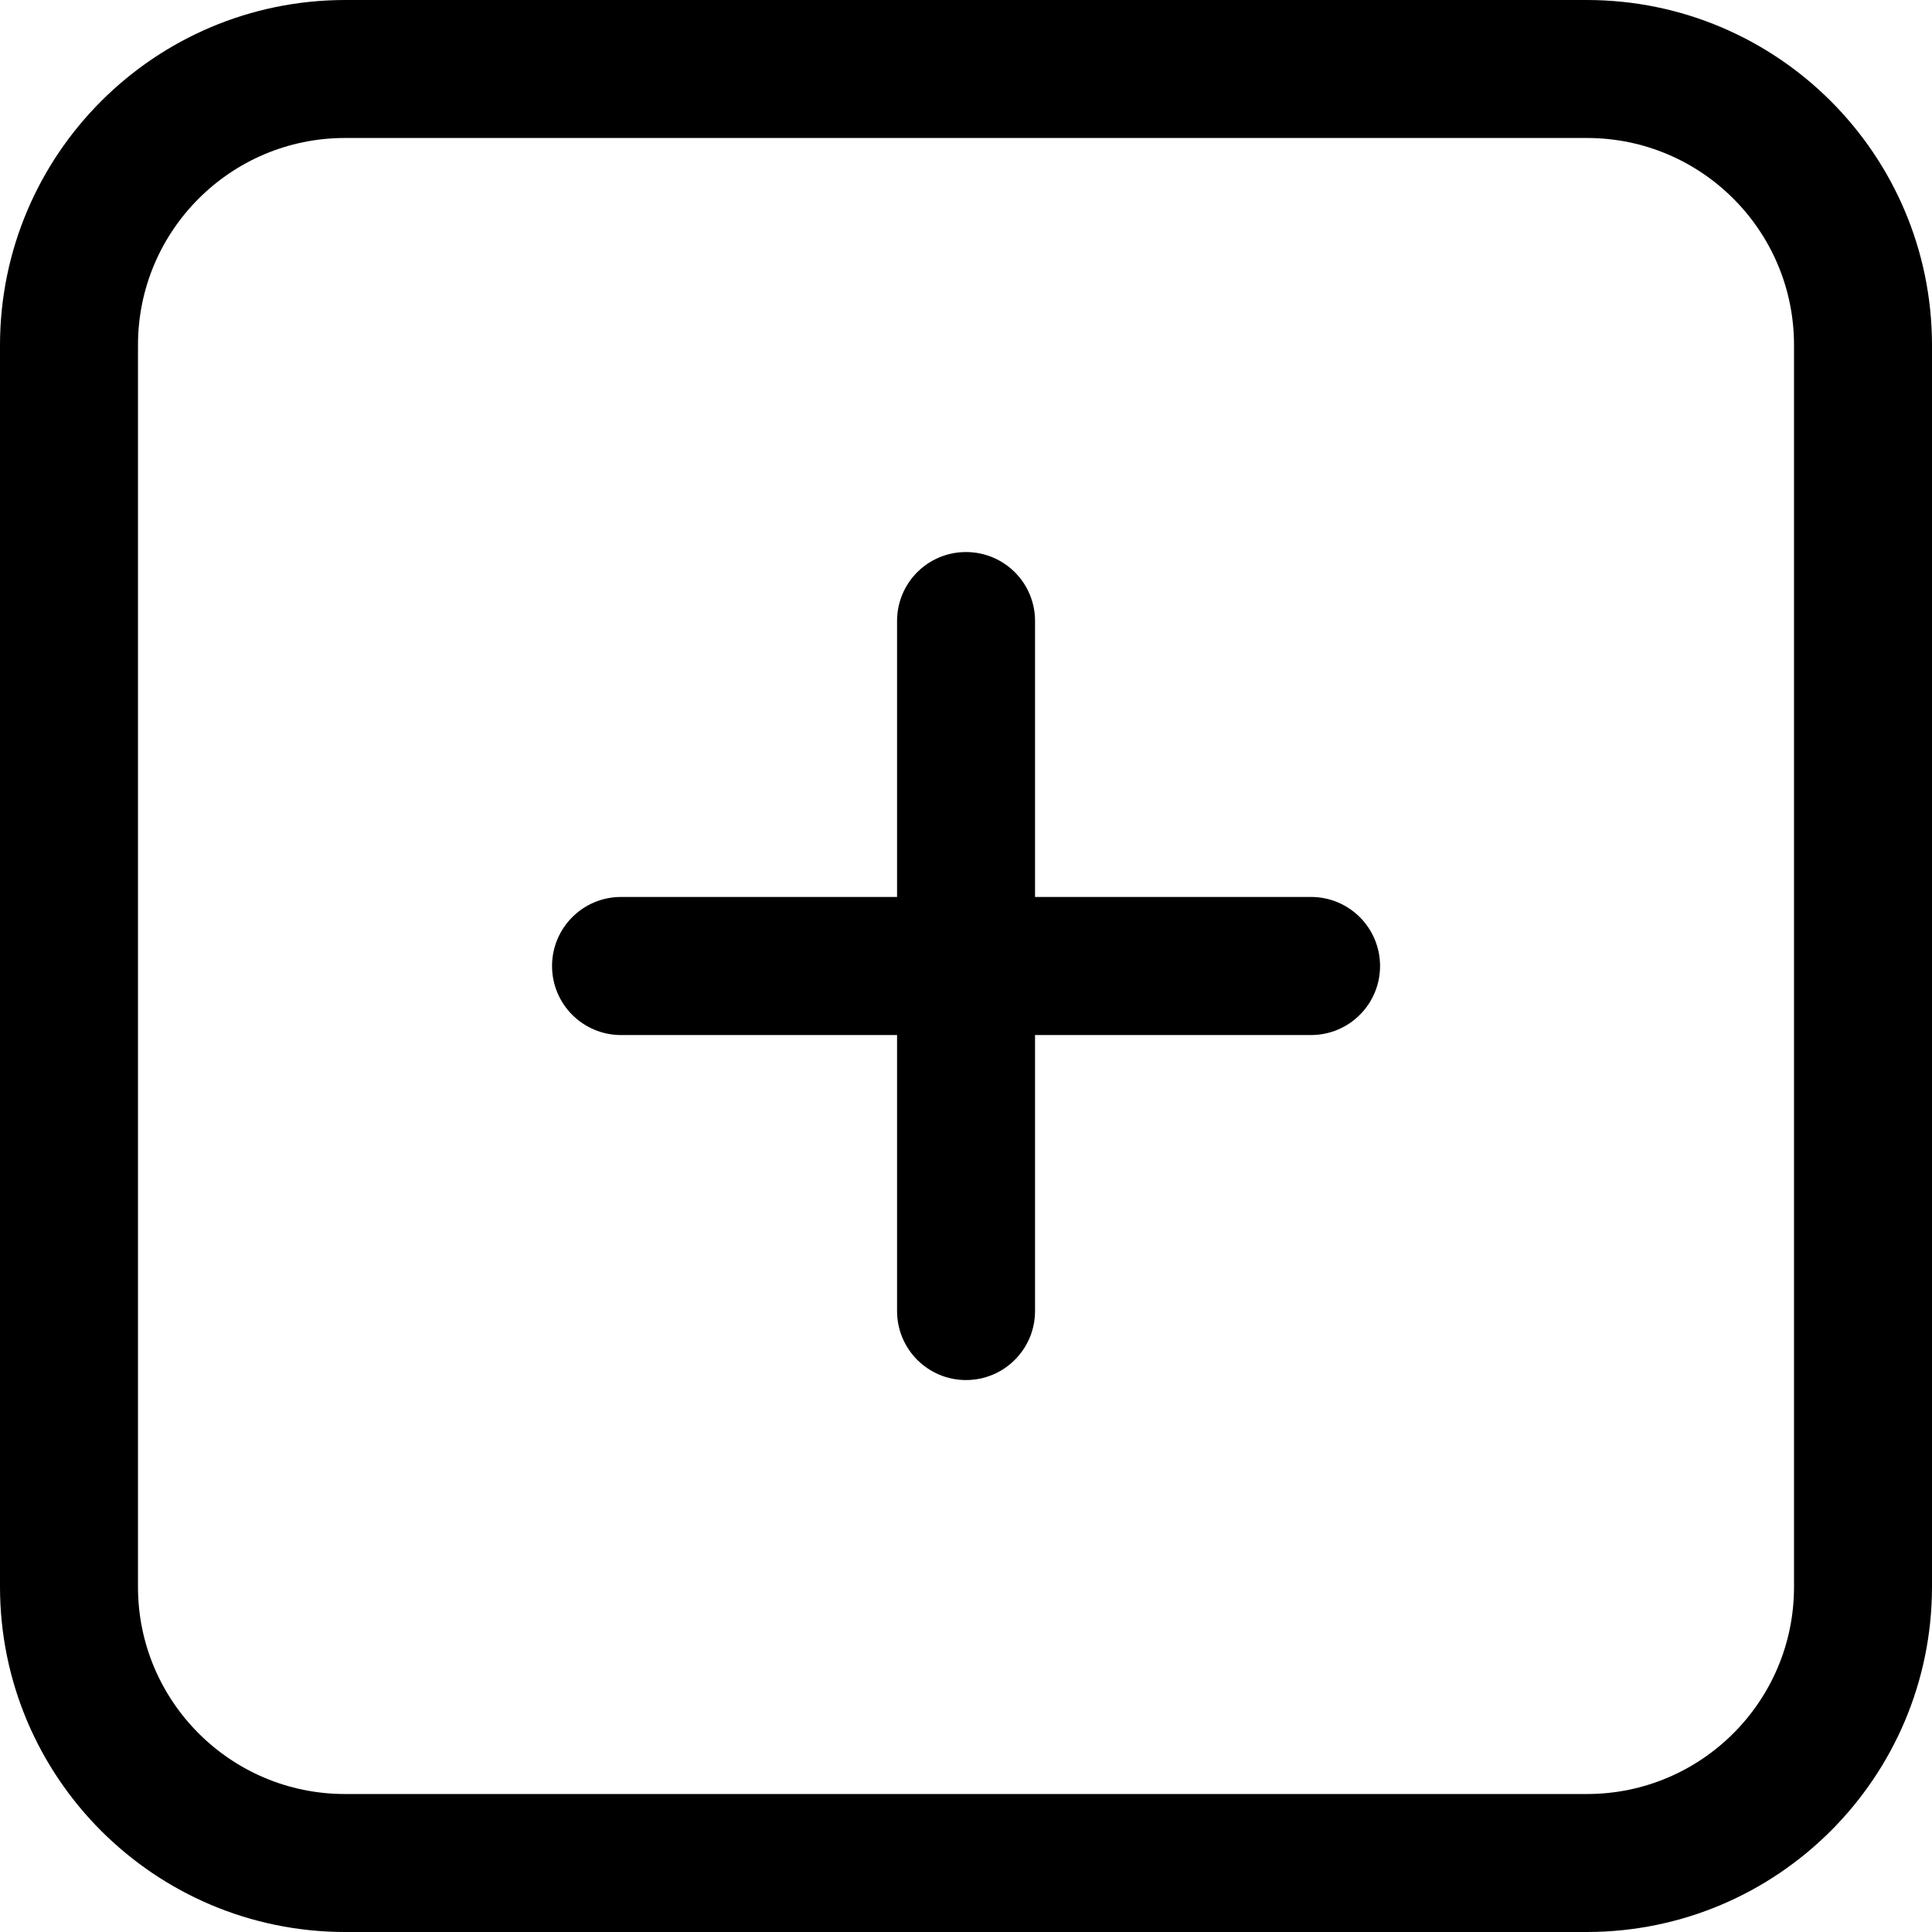
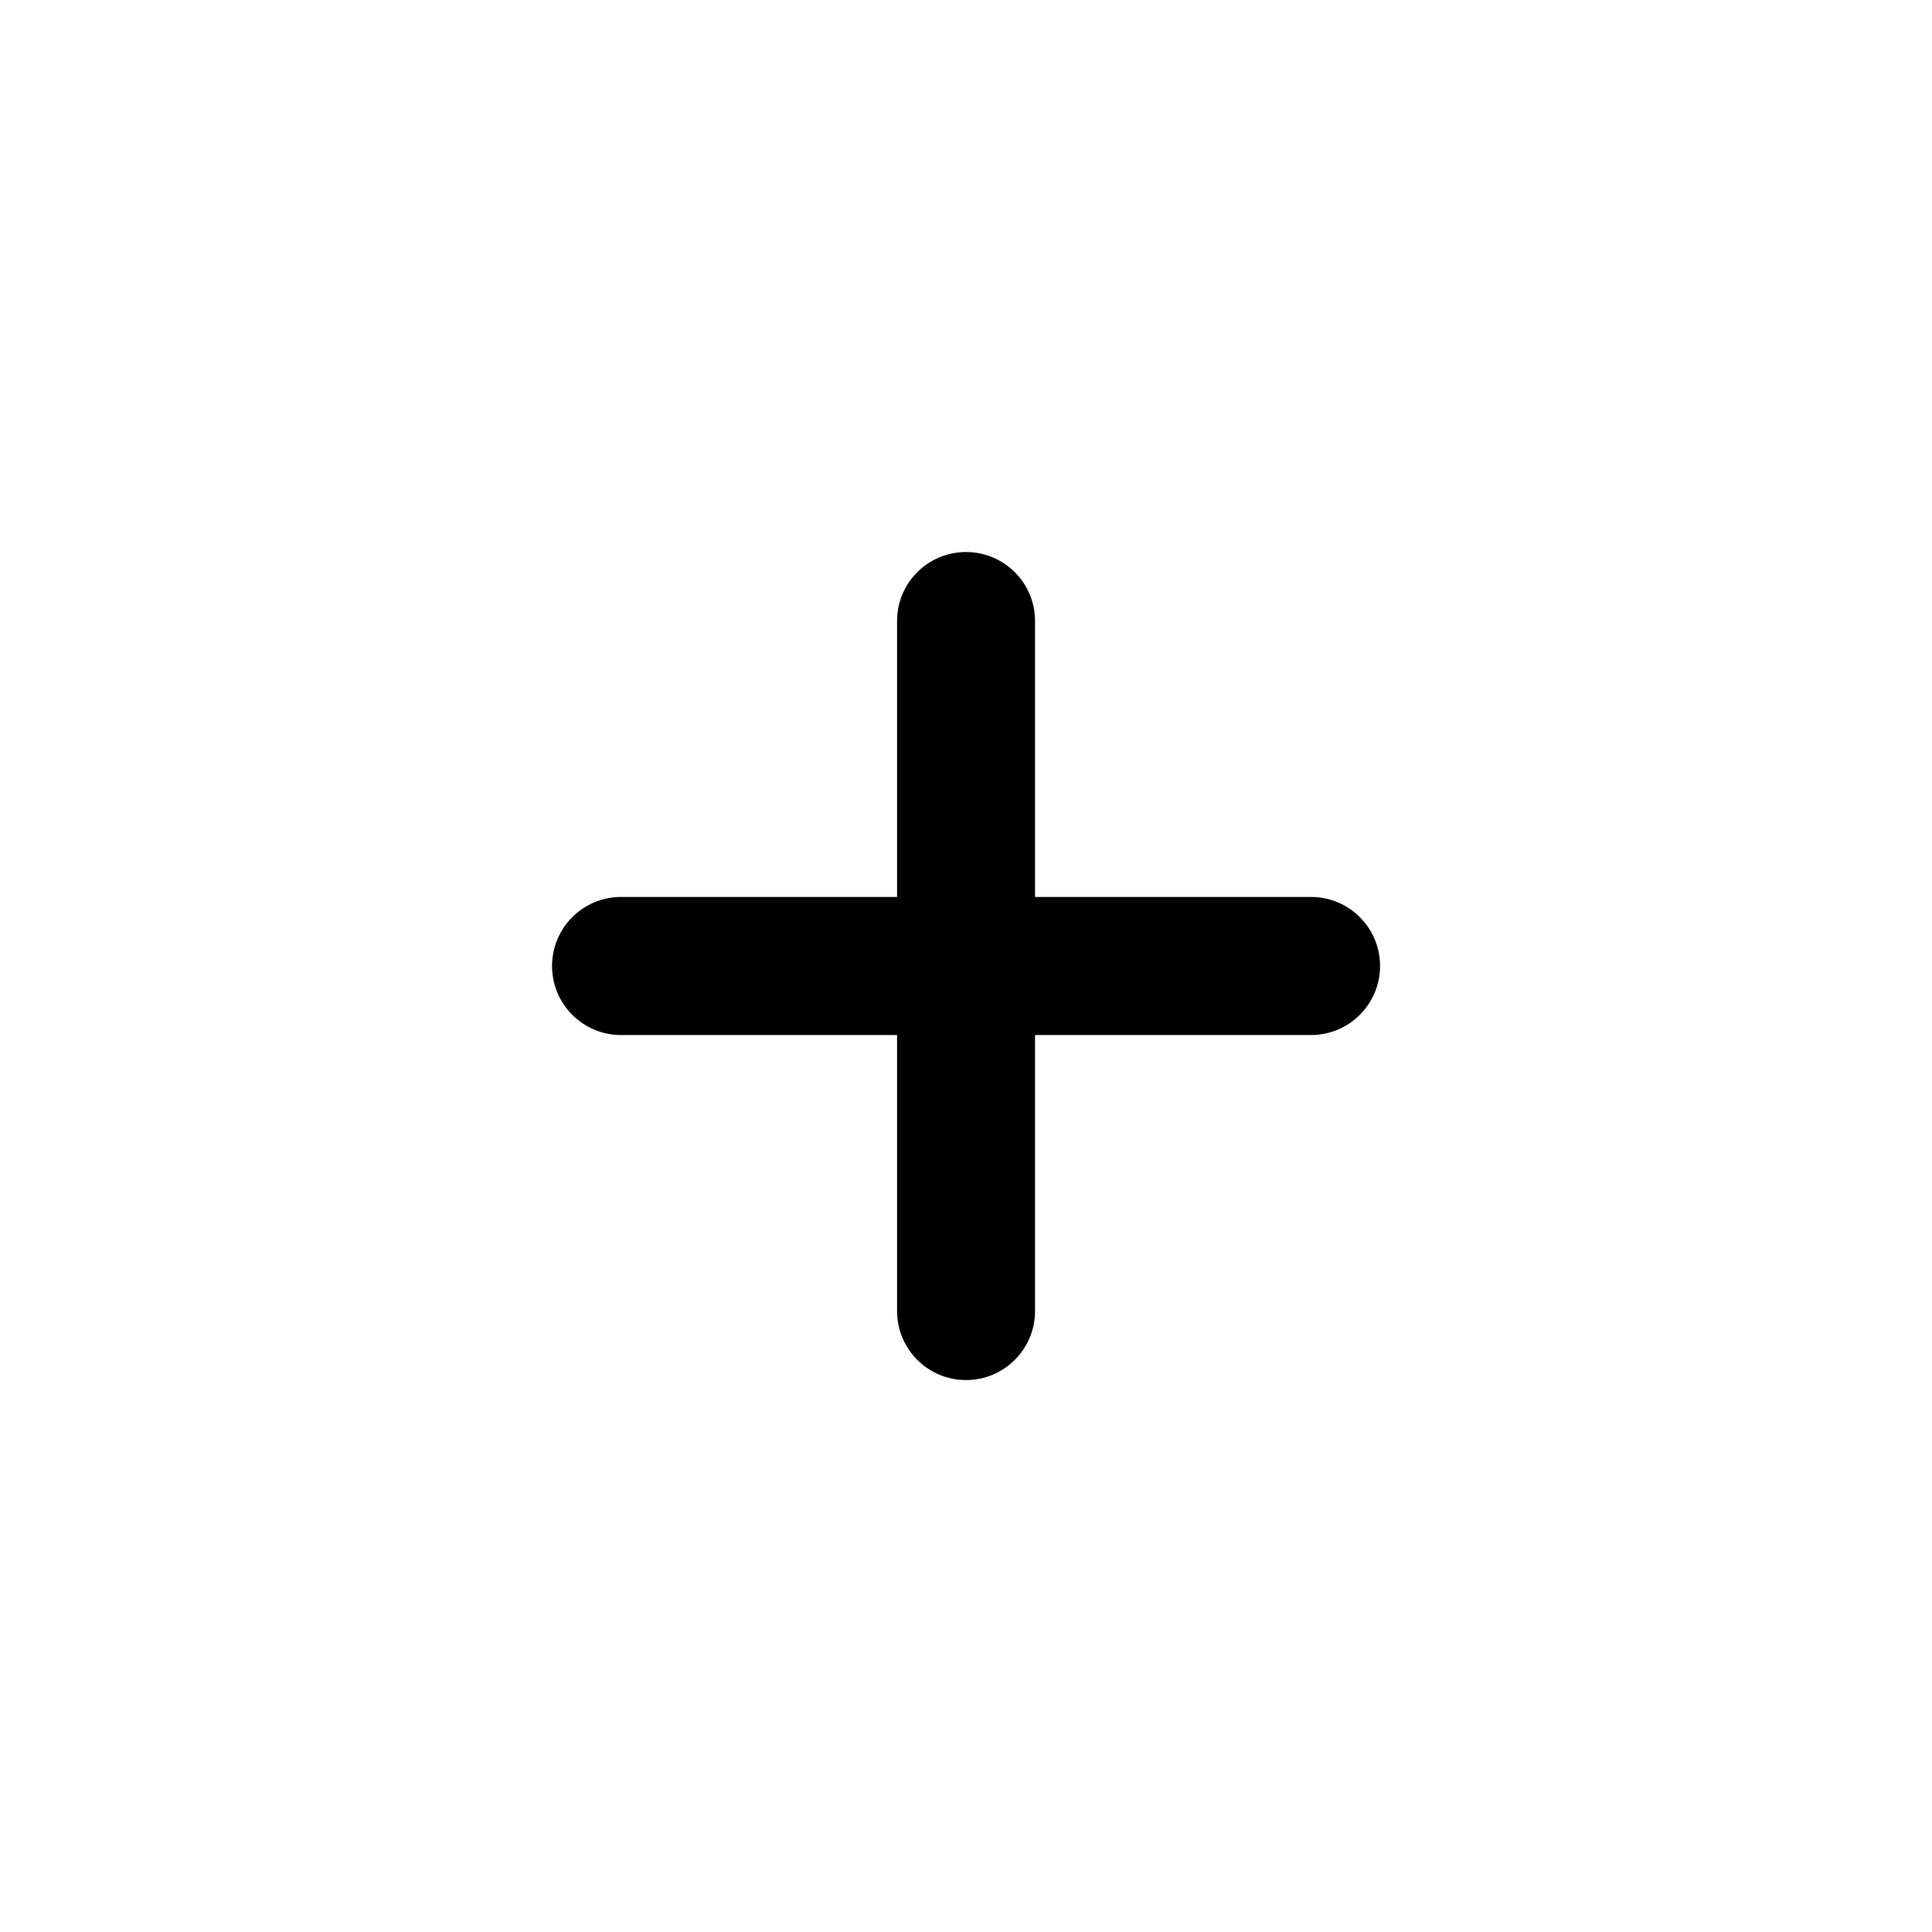
<svg xmlns="http://www.w3.org/2000/svg" width="19" height="19" viewBox="0 0 19 19" fill="none">
-   <path d="M15.607 0H3.393C1.52 0.002 0.002 1.52 0 3.393V15.607C0.002 17.48 1.52 18.998 3.393 19H15.607C17.48 18.998 18.998 17.48 19 15.607V3.393C18.998 1.52 17.48 0.002 15.607 0ZM17.643 15.607C17.643 16.731 16.731 17.643 15.607 17.643H3.393C2.269 17.643 1.357 16.731 1.357 15.607V3.393C1.357 2.269 2.269 1.357 3.393 1.357H15.607C16.731 1.357 17.643 2.269 17.643 3.393V15.607Z" fill="black" />
+   <path d="M15.607 0div.393C1.52 0.002 0.002 1.52 0 3.393V15.607C0.002 17.48 1.52 18.998 3.393 19H15.607C17.48 18.998 18.998 17.48 19 15.607V3.393C18.998 1.52 17.48 0.002 15.607 0ZM17.643 15.607C17.643 16.731 16.731 17.643 15.607 17.643div.393C2.269 17.643 1.357 16.731 1.357 15.607V3.393C1.357 2.269 2.269 1.357 3.393 1.357H15.607C16.731 1.357 17.643 2.269 17.643 3.393V15.607Z" fill="black" />
  <path d="M12.893 8.821H10.179V6.107C10.179 5.732 9.875 5.429 9.5 5.429C9.125 5.429 8.822 5.732 8.822 6.107V8.821H6.107C5.733 8.821 5.429 9.125 5.429 9.5C5.429 9.875 5.733 10.179 6.107 10.179H8.822V12.893C8.822 13.268 9.125 13.572 9.5 13.572C9.875 13.572 10.179 13.268 10.179 12.893V10.179H12.893C13.268 10.179 13.572 9.875 13.572 9.5C13.572 9.125 13.268 8.821 12.893 8.821Z" fill="black" />
</svg>
